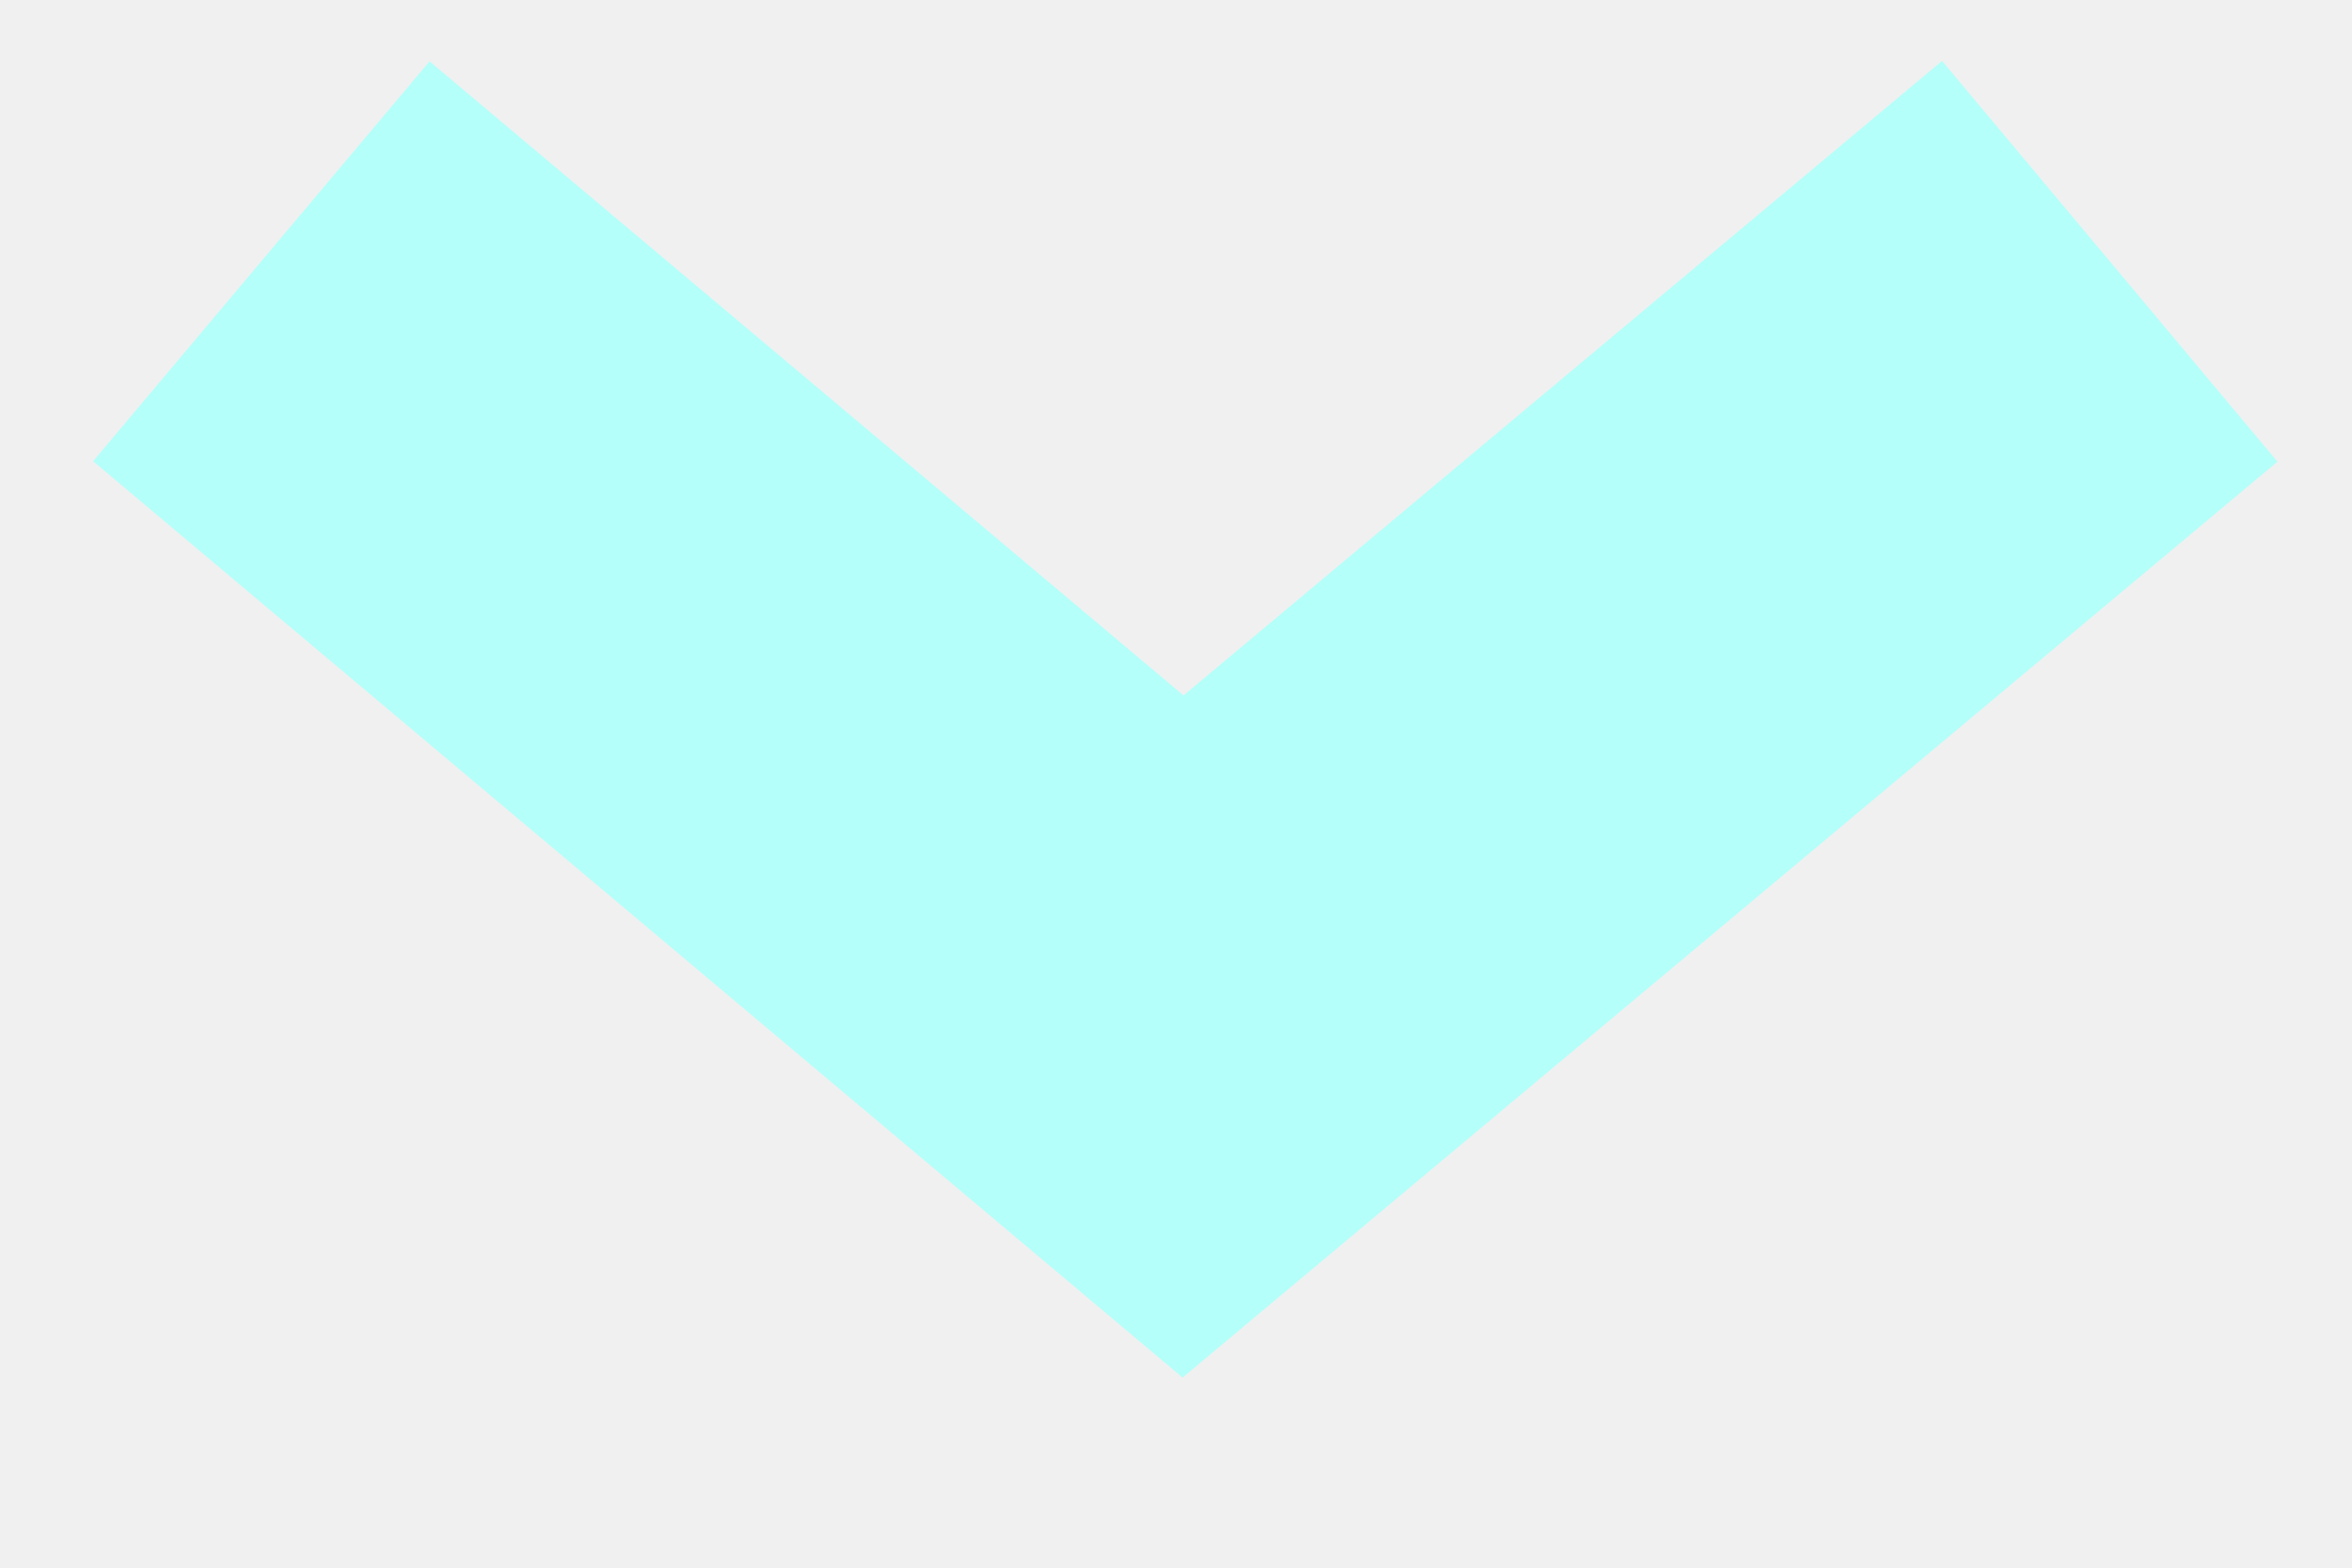
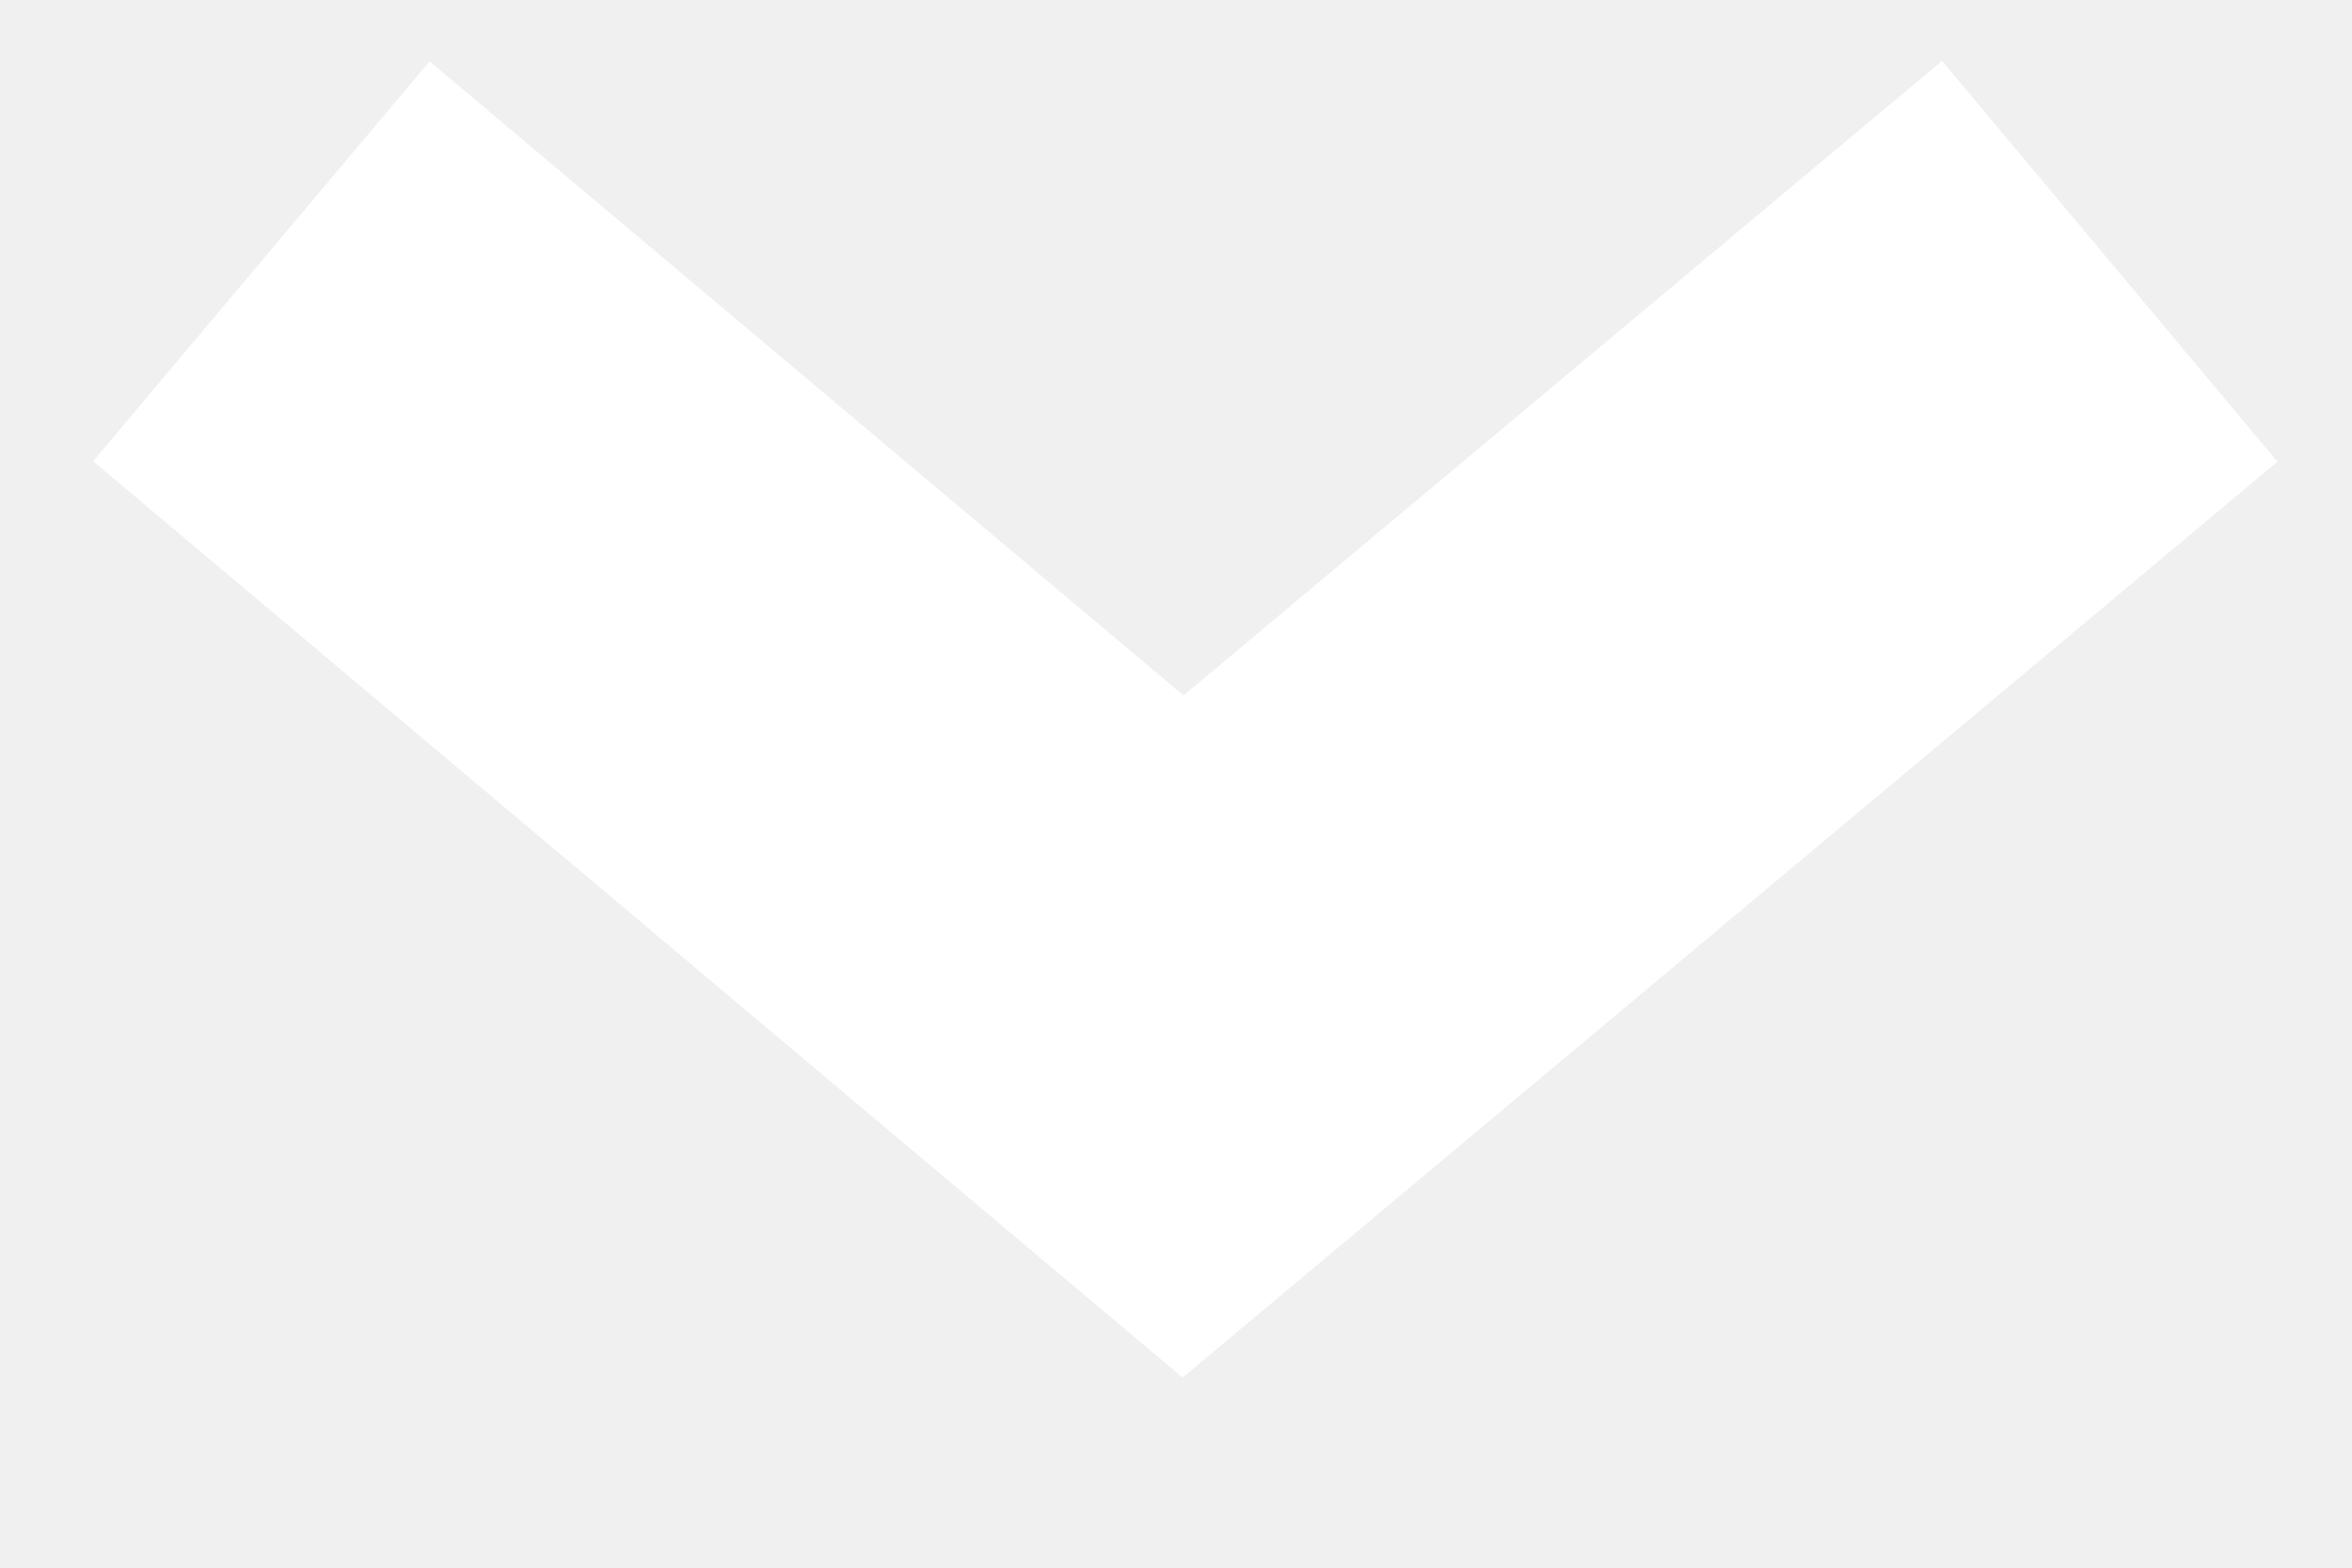
<svg xmlns="http://www.w3.org/2000/svg" width="9px" height="6px" viewBox="0 0 9 6" version="1.1">
  <g id="Spex" stroke="none" stroke-width="1" fill="none" fill-rule="evenodd">
-     <g id="ICONZZZ" transform="translate(-518, -111)" fill-rule="nonzero" stroke="#b4fffa" stroke-width="2">
+     <g id="ICONZZZ" transform="translate(-518, -111)" fill-rule="nonzero" stroke="#fff" stroke-width="2">
      <polyline id="Path-2" points="519 112 522.527 114.967 526.073 112" />
    </g>
  </g>
</svg>
